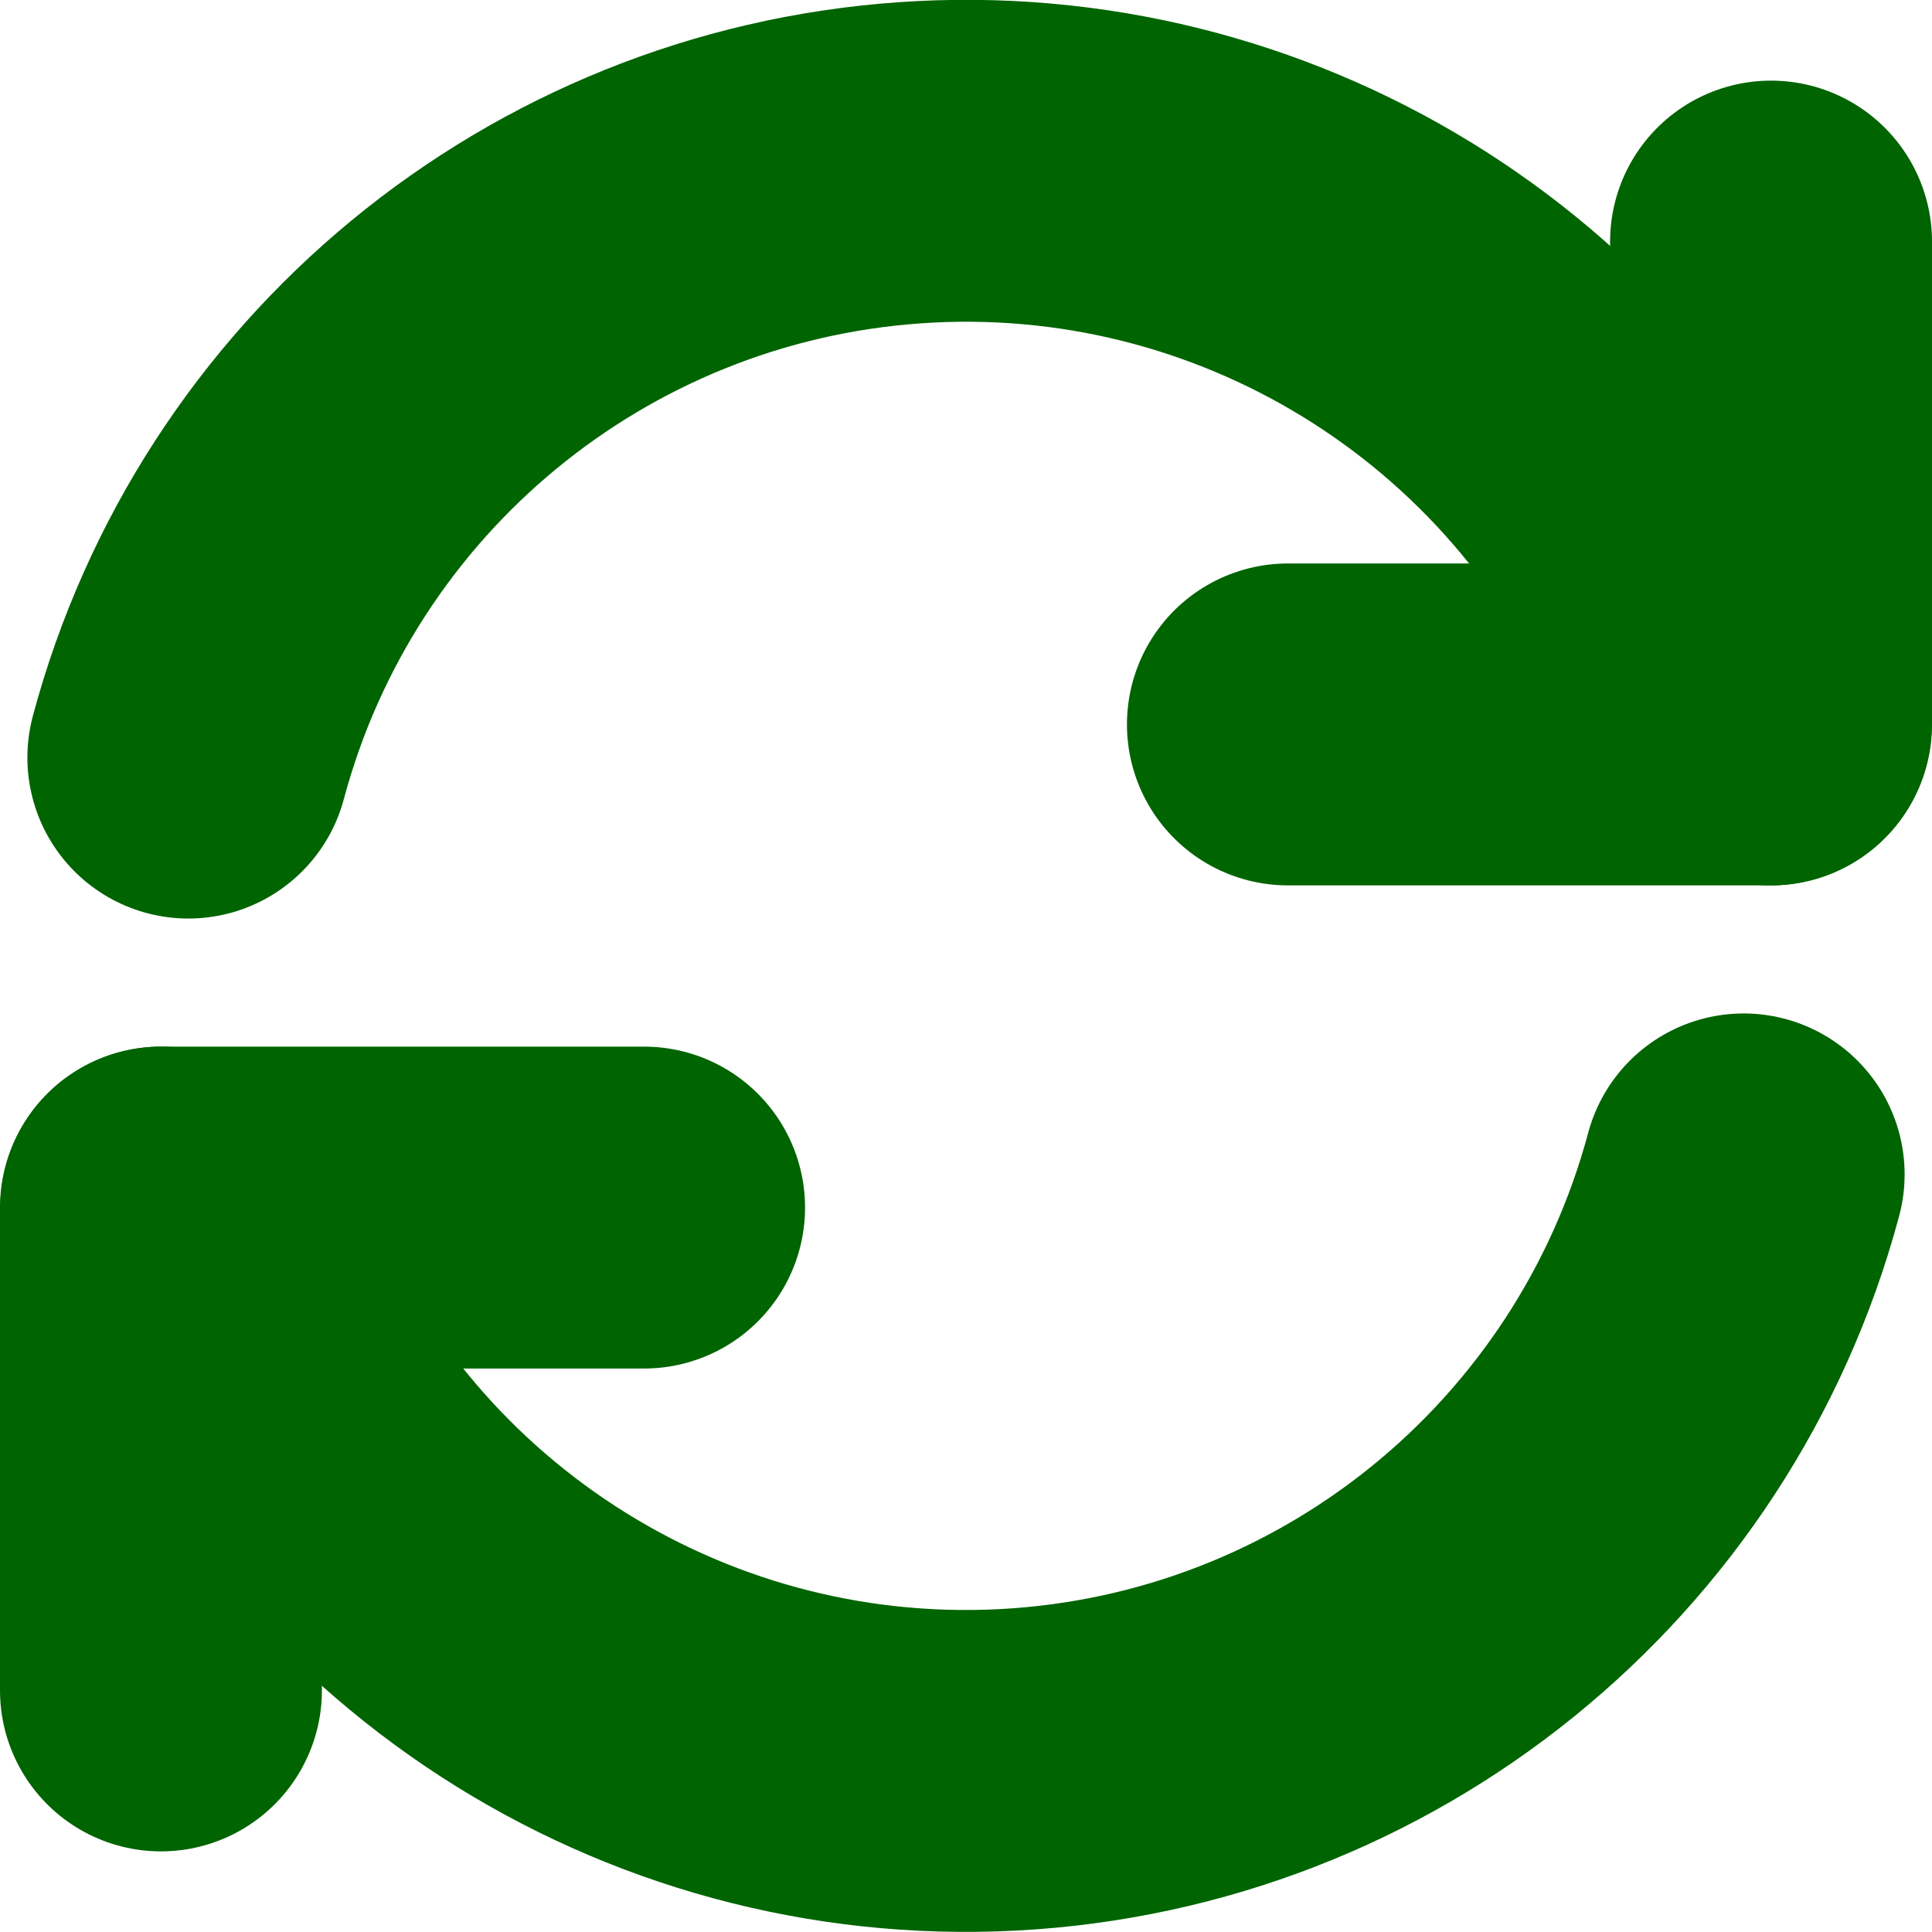
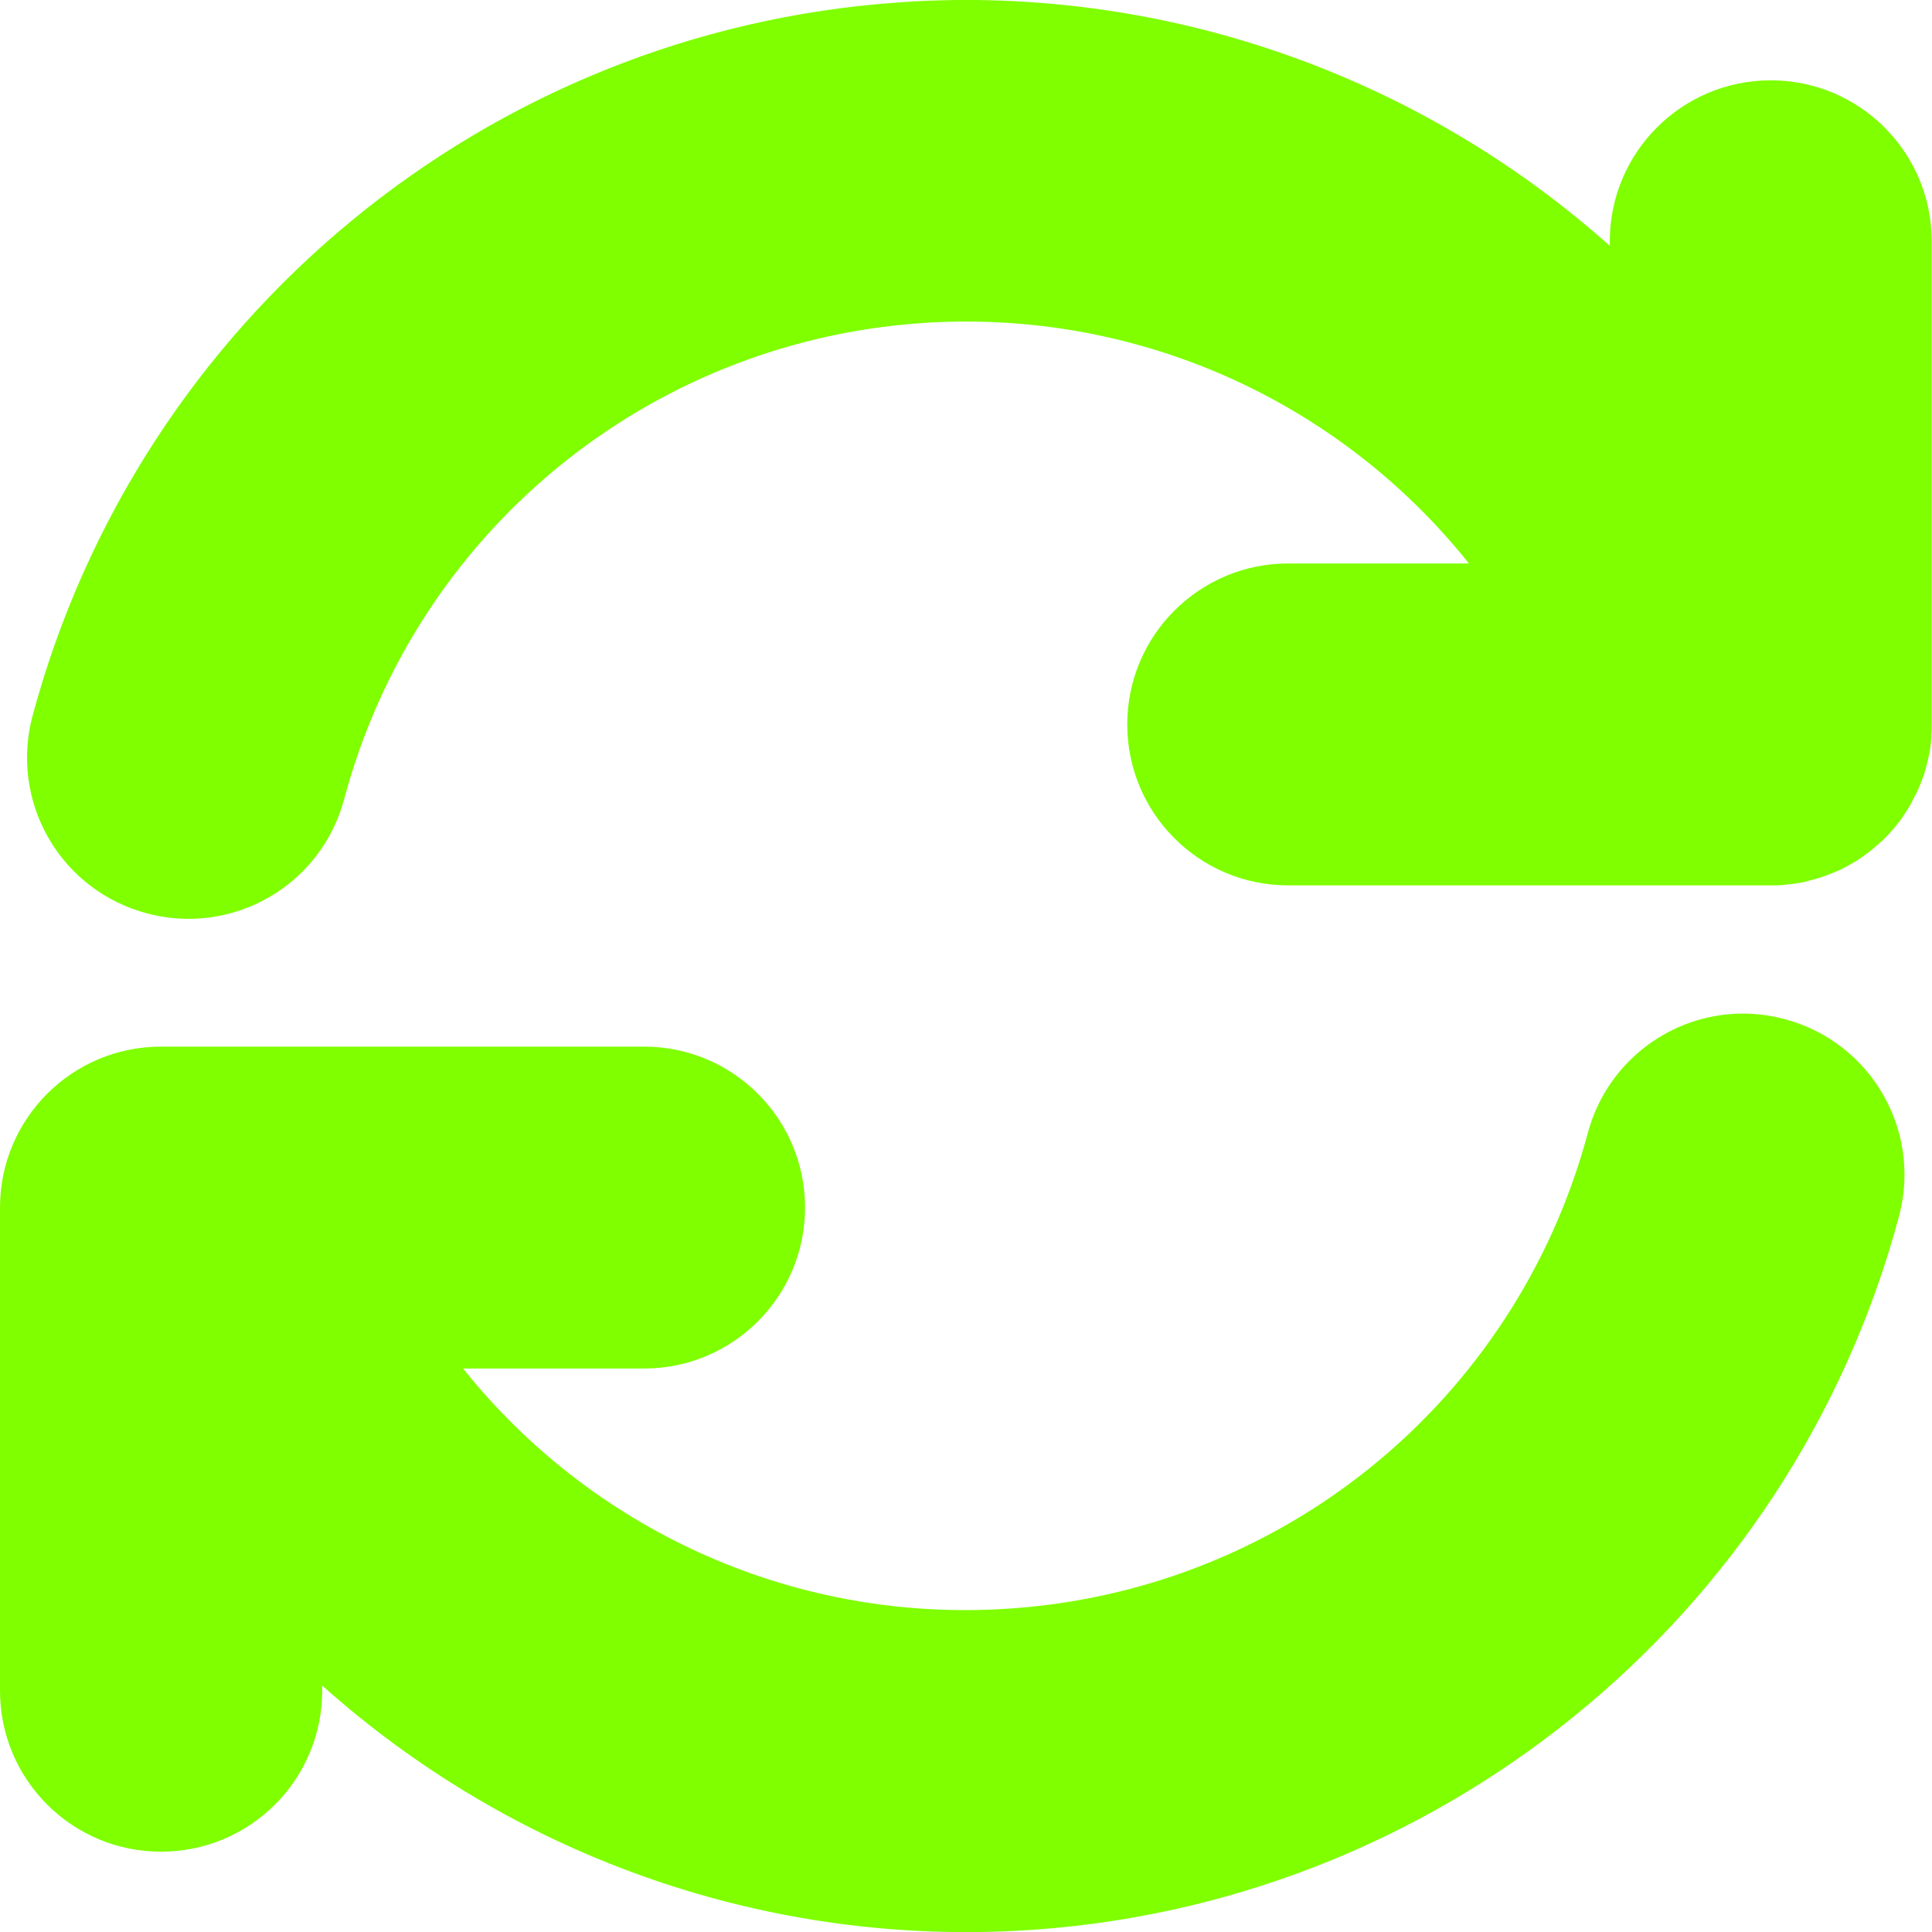
<svg xmlns="http://www.w3.org/2000/svg" width="24" height="24" viewBox="0 0 6.35 6.35" version="1.1" id="svg5">
  <defs id="defs2" />
  <g id="layer1">
-     <path style="fill:none;stroke:#006400;stroke-width:1.058;stroke-linecap:round;stroke-linejoin:miter;stroke-dasharray:none;stroke-opacity:1" d="M 5.821,2.381 V 0.794" id="path1003" />
-     <path style="fill:none;stroke:#006400;stroke-width:1.058;stroke-linecap:round;stroke-linejoin:miter;stroke-dasharray:none;stroke-opacity:1" d="m 4.233,2.381 h 1.587" id="path1005" />
-     <path style="fill:none;fill-opacity:1;stroke:#006400;stroke-width:1.058;stroke-linecap:round;stroke-linejoin:round;stroke-dasharray:none;stroke-opacity:1" id="path3573" d="M 0.619,2.49 A 2.646,2.646 0 0 1 2.99,0.535 2.646,2.646 0 0 1 5.611,2.141" />
+     <path id="path1003" style="color:#000000;fill:#7fff00;stroke-linecap:round;-inkscape-stroke:none;fill-opacity:1" d="M 3.142 0 C 3.08 0.001 3.017 0.003 2.953 0.008 C 1.603 0.102 0.458 1.046 0.107 2.353 A 0.529 0.529 0 0 0 0.483 3.002 A 0.529 0.529 0 0 0 1.131 2.627 C 1.365 1.752 2.124 1.126 3.027 1.062 C 3.734 1.013 4.401 1.317 4.828 1.852 L 4.232 1.852 A 0.529 0.529 0 0 0 3.705 2.381 A 0.529 0.529 0 0 0 4.232 2.91 L 5.82 2.91 A 0.529 0.529 0 0 0 5.839 2.91 A 0.529 0.529 0 0 0 5.857 2.909 A 0.529 0.529 0 0 0 5.876 2.907 A 0.529 0.529 0 0 0 5.894 2.905 A 0.529 0.529 0 0 0 5.93 2.899 A 0.529 0.529 0 0 0 5.948 2.894 A 0.529 0.529 0 0 0 5.984 2.884 A 0.529 0.529 0 0 0 6.001 2.878 A 0.529 0.529 0 0 0 6.036 2.864 A 0.529 0.529 0 0 0 6.052 2.857 A 0.529 0.529 0 0 0 6.085 2.839 A 0.529 0.529 0 0 0 6.101 2.83 A 0.529 0.529 0 0 0 6.131 2.809 A 0.529 0.529 0 0 0 6.146 2.798 A 0.529 0.529 0 0 0 6.174 2.774 A 0.529 0.529 0 0 0 6.188 2.762 A 0.529 0.529 0 0 0 6.214 2.735 A 0.529 0.529 0 0 0 6.226 2.721 A 0.529 0.529 0 0 0 6.249 2.692 A 0.529 0.529 0 0 0 6.259 2.677 A 0.529 0.529 0 0 0 6.279 2.645 A 0.529 0.529 0 0 0 6.287 2.629 A 0.529 0.529 0 0 0 6.304 2.596 A 0.529 0.529 0 0 0 6.311 2.579 A 0.529 0.529 0 0 0 6.324 2.545 A 0.529 0.529 0 0 0 6.329 2.527 A 0.529 0.529 0 0 0 6.338 2.491 A 0.529 0.529 0 0 0 6.342 2.473 A 0.529 0.529 0 0 0 6.347 2.436 A 0.529 0.529 0 0 0 6.348 2.418 A 0.529 0.529 0 0 0 6.349 2.381 A 0.529 0.529 0 0 0 6.349 2.362 L 6.349 0.793 A 0.529 0.529 0 0 0 5.82 0.264 A 0.529 0.529 0 0 0 5.291 0.793 L 5.291 0.808 C 4.71 0.29 3.947 -0.008 3.142 0 z " />
    <path style="fill:none;fill-opacity:1;stroke:#006400;stroke-width:0;stroke-linecap:round;stroke-linejoin:round;stroke-dasharray:none;stroke-opacity:1" id="path5074" d="m -6.085,-3.175 a 2.91,2.91 0 0 1 2.33,-2.852 2.91,2.91 0 0 1 3.259,1.715" transform="scale(-1)" />
-     <path style="fill:none;stroke:#006400;stroke-width:1.058;stroke-linecap:round;stroke-linejoin:miter;stroke-dasharray:none;stroke-opacity:1" d="m 0.529,3.969 v 1.587" id="path5095" />
-     <path style="fill:none;stroke:#006400;stroke-width:1.058;stroke-linecap:round;stroke-linejoin:miter;stroke-dasharray:none;stroke-opacity:1" d="m 2.117,3.969 h -1.587" id="path5097" />
-     <path style="fill:none;fill-opacity:1;stroke:#006400;stroke-width:1.058;stroke-linecap:round;stroke-linejoin:round;stroke-dasharray:none;stroke-opacity:1" id="path5099" d="m -5.731,-3.86 a 2.646,2.646 0 0 1 2.417,-1.957 2.646,2.646 0 0 1 2.609,1.694" transform="scale(-1)" />
+     <path id="path5095" style="color:#000000;fill:#7fff00;stroke-linecap:round;-inkscape-stroke:none;fill-opacity:1" d="M 5.702 3.332 A 0.529 0.529 0 0 0 5.219 3.723 C 4.981 4.611 4.203 5.241 3.285 5.289 C 2.59 5.326 1.94 5.021 1.522 4.498 L 2.117 4.498 A 0.529 0.529 0 0 0 2.646 3.969 A 0.529 0.529 0 0 0 2.117 3.44 L 0.548 3.44 A 0.529 0.529 0 0 0 0.529 3.44 A 0.529 0.529 0 0 0 0 3.969 L 0 5.557 A 0.529 0.529 0 0 0 0.529 6.086 A 0.529 0.529 0 0 0 1.059 5.557 L 1.059 5.54 C 1.671 6.087 2.486 6.391 3.342 6.346 C 4.713 6.274 5.887 5.323 6.242 3.996 A 0.529 0.529 0 0 0 5.867 3.35 A 0.529 0.529 0 0 0 5.702 3.332 z " />
  </g>
</svg>
